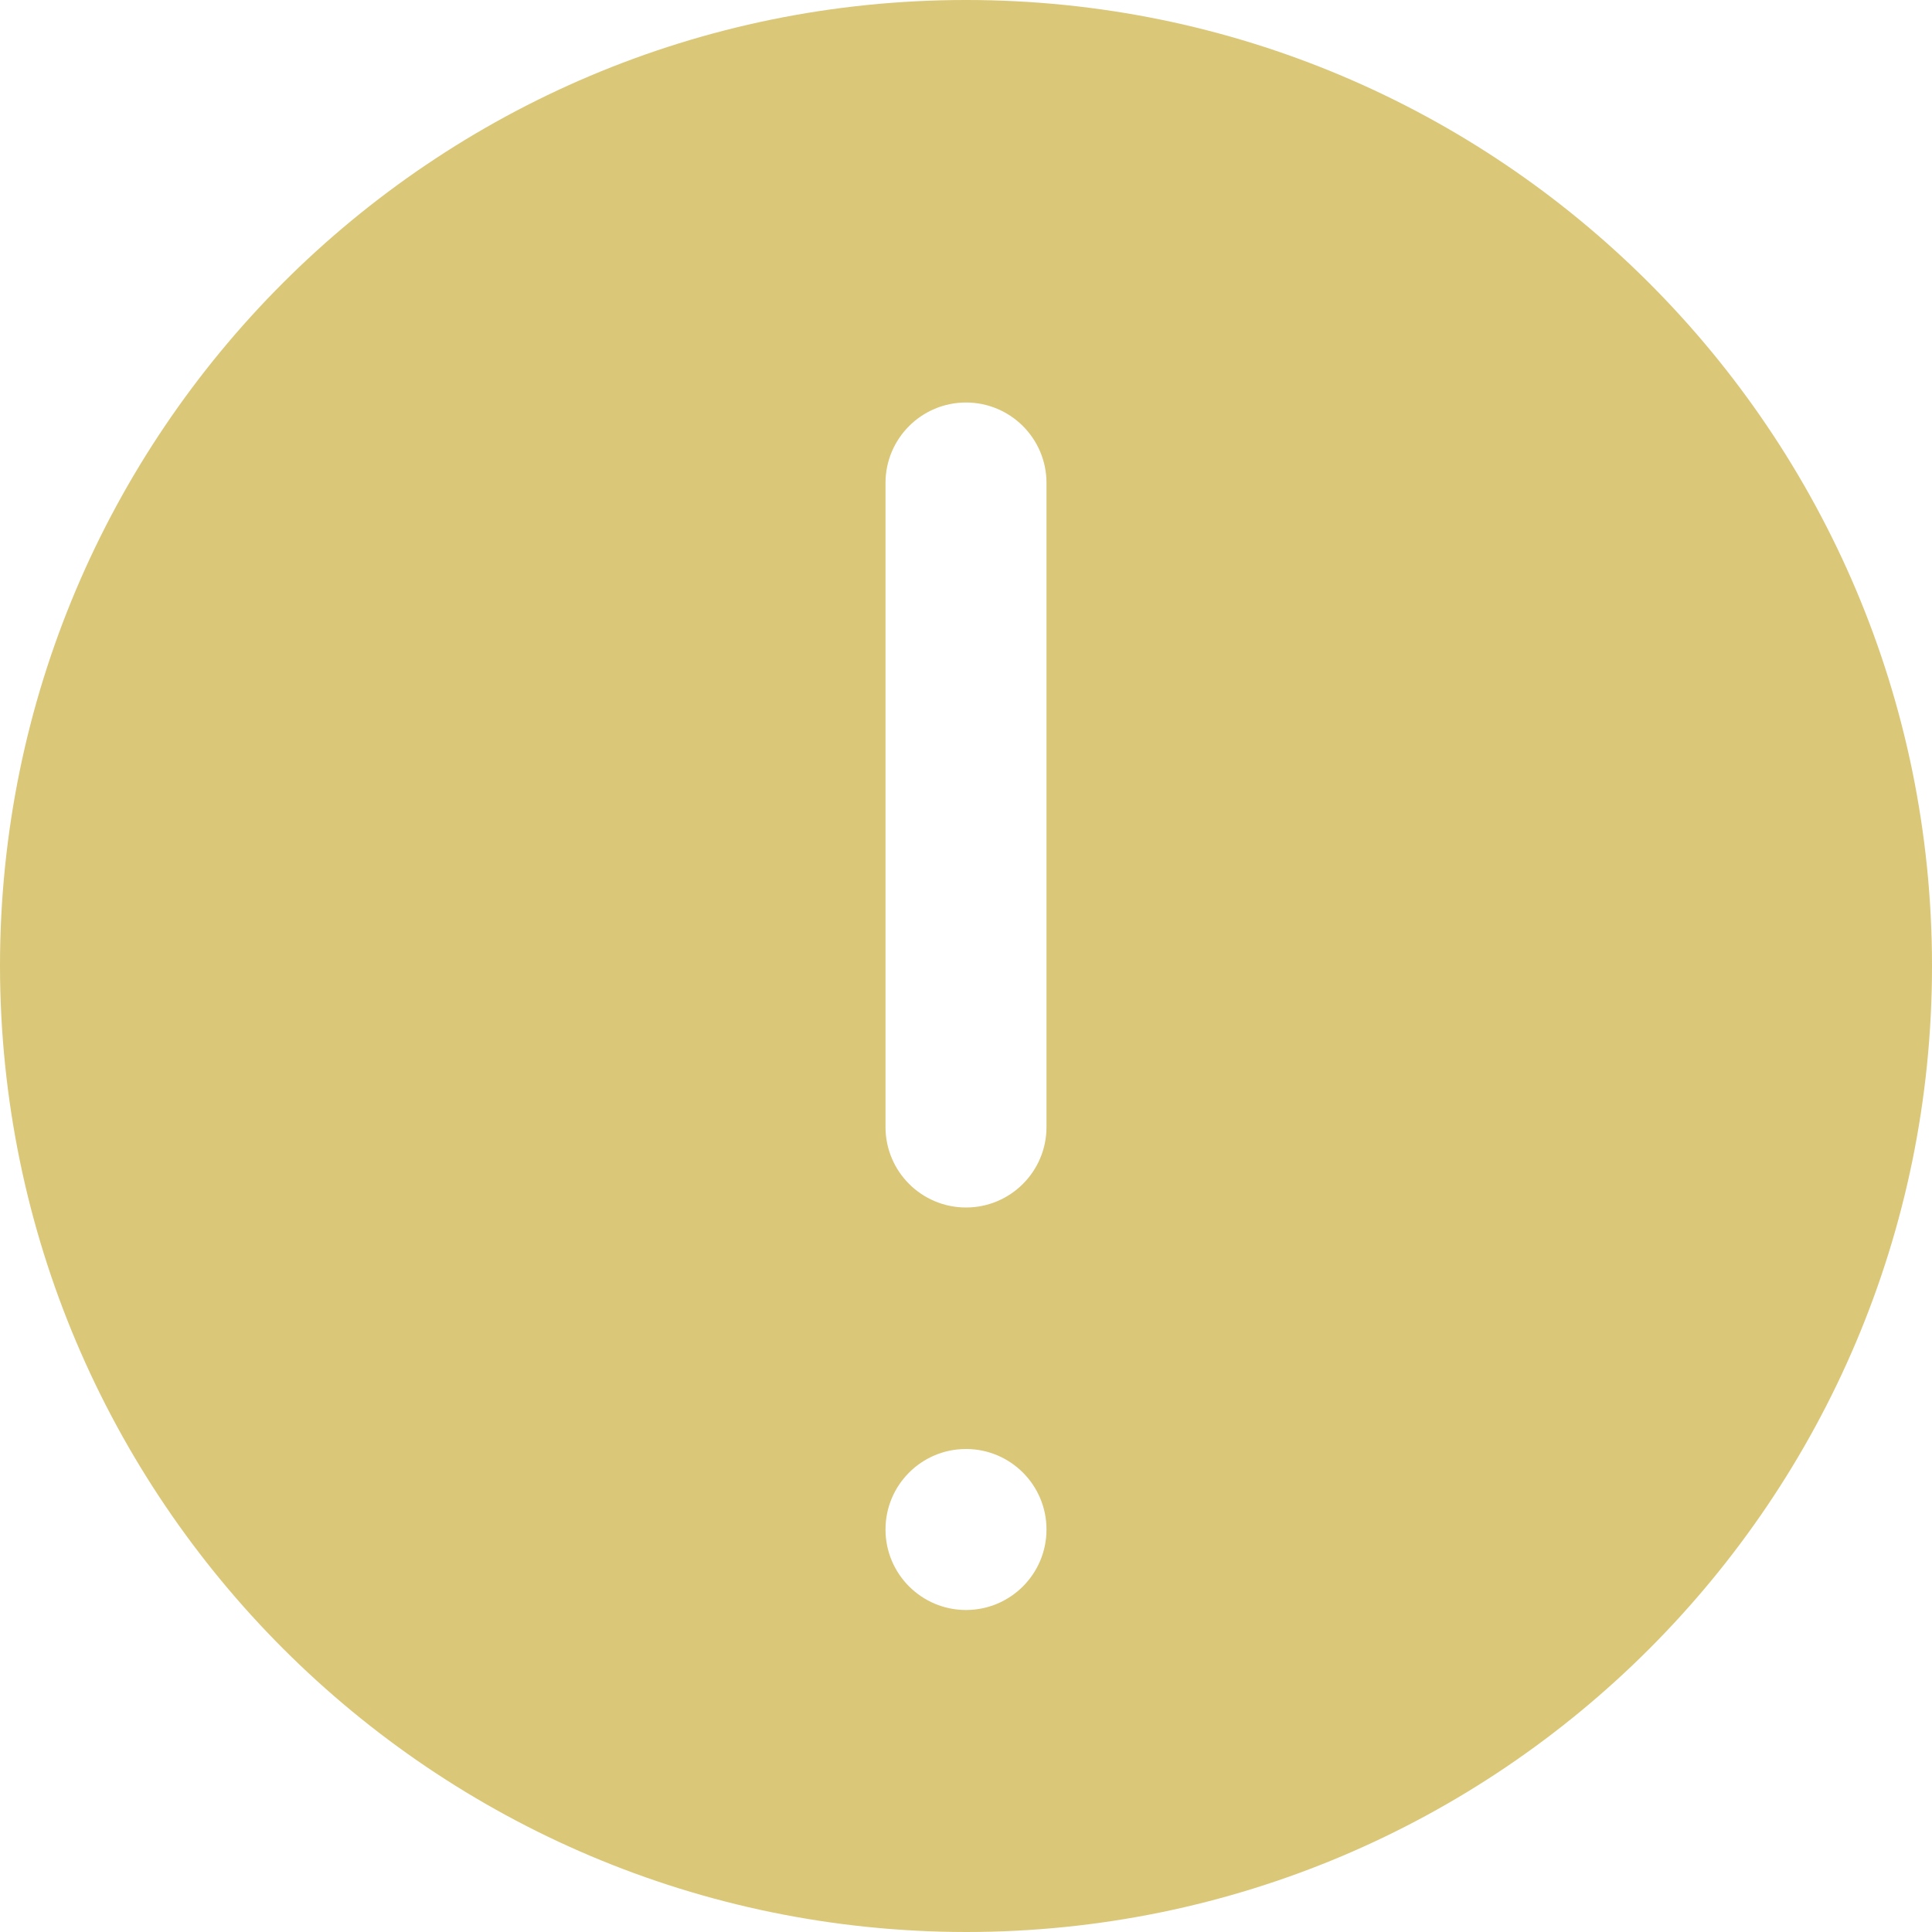
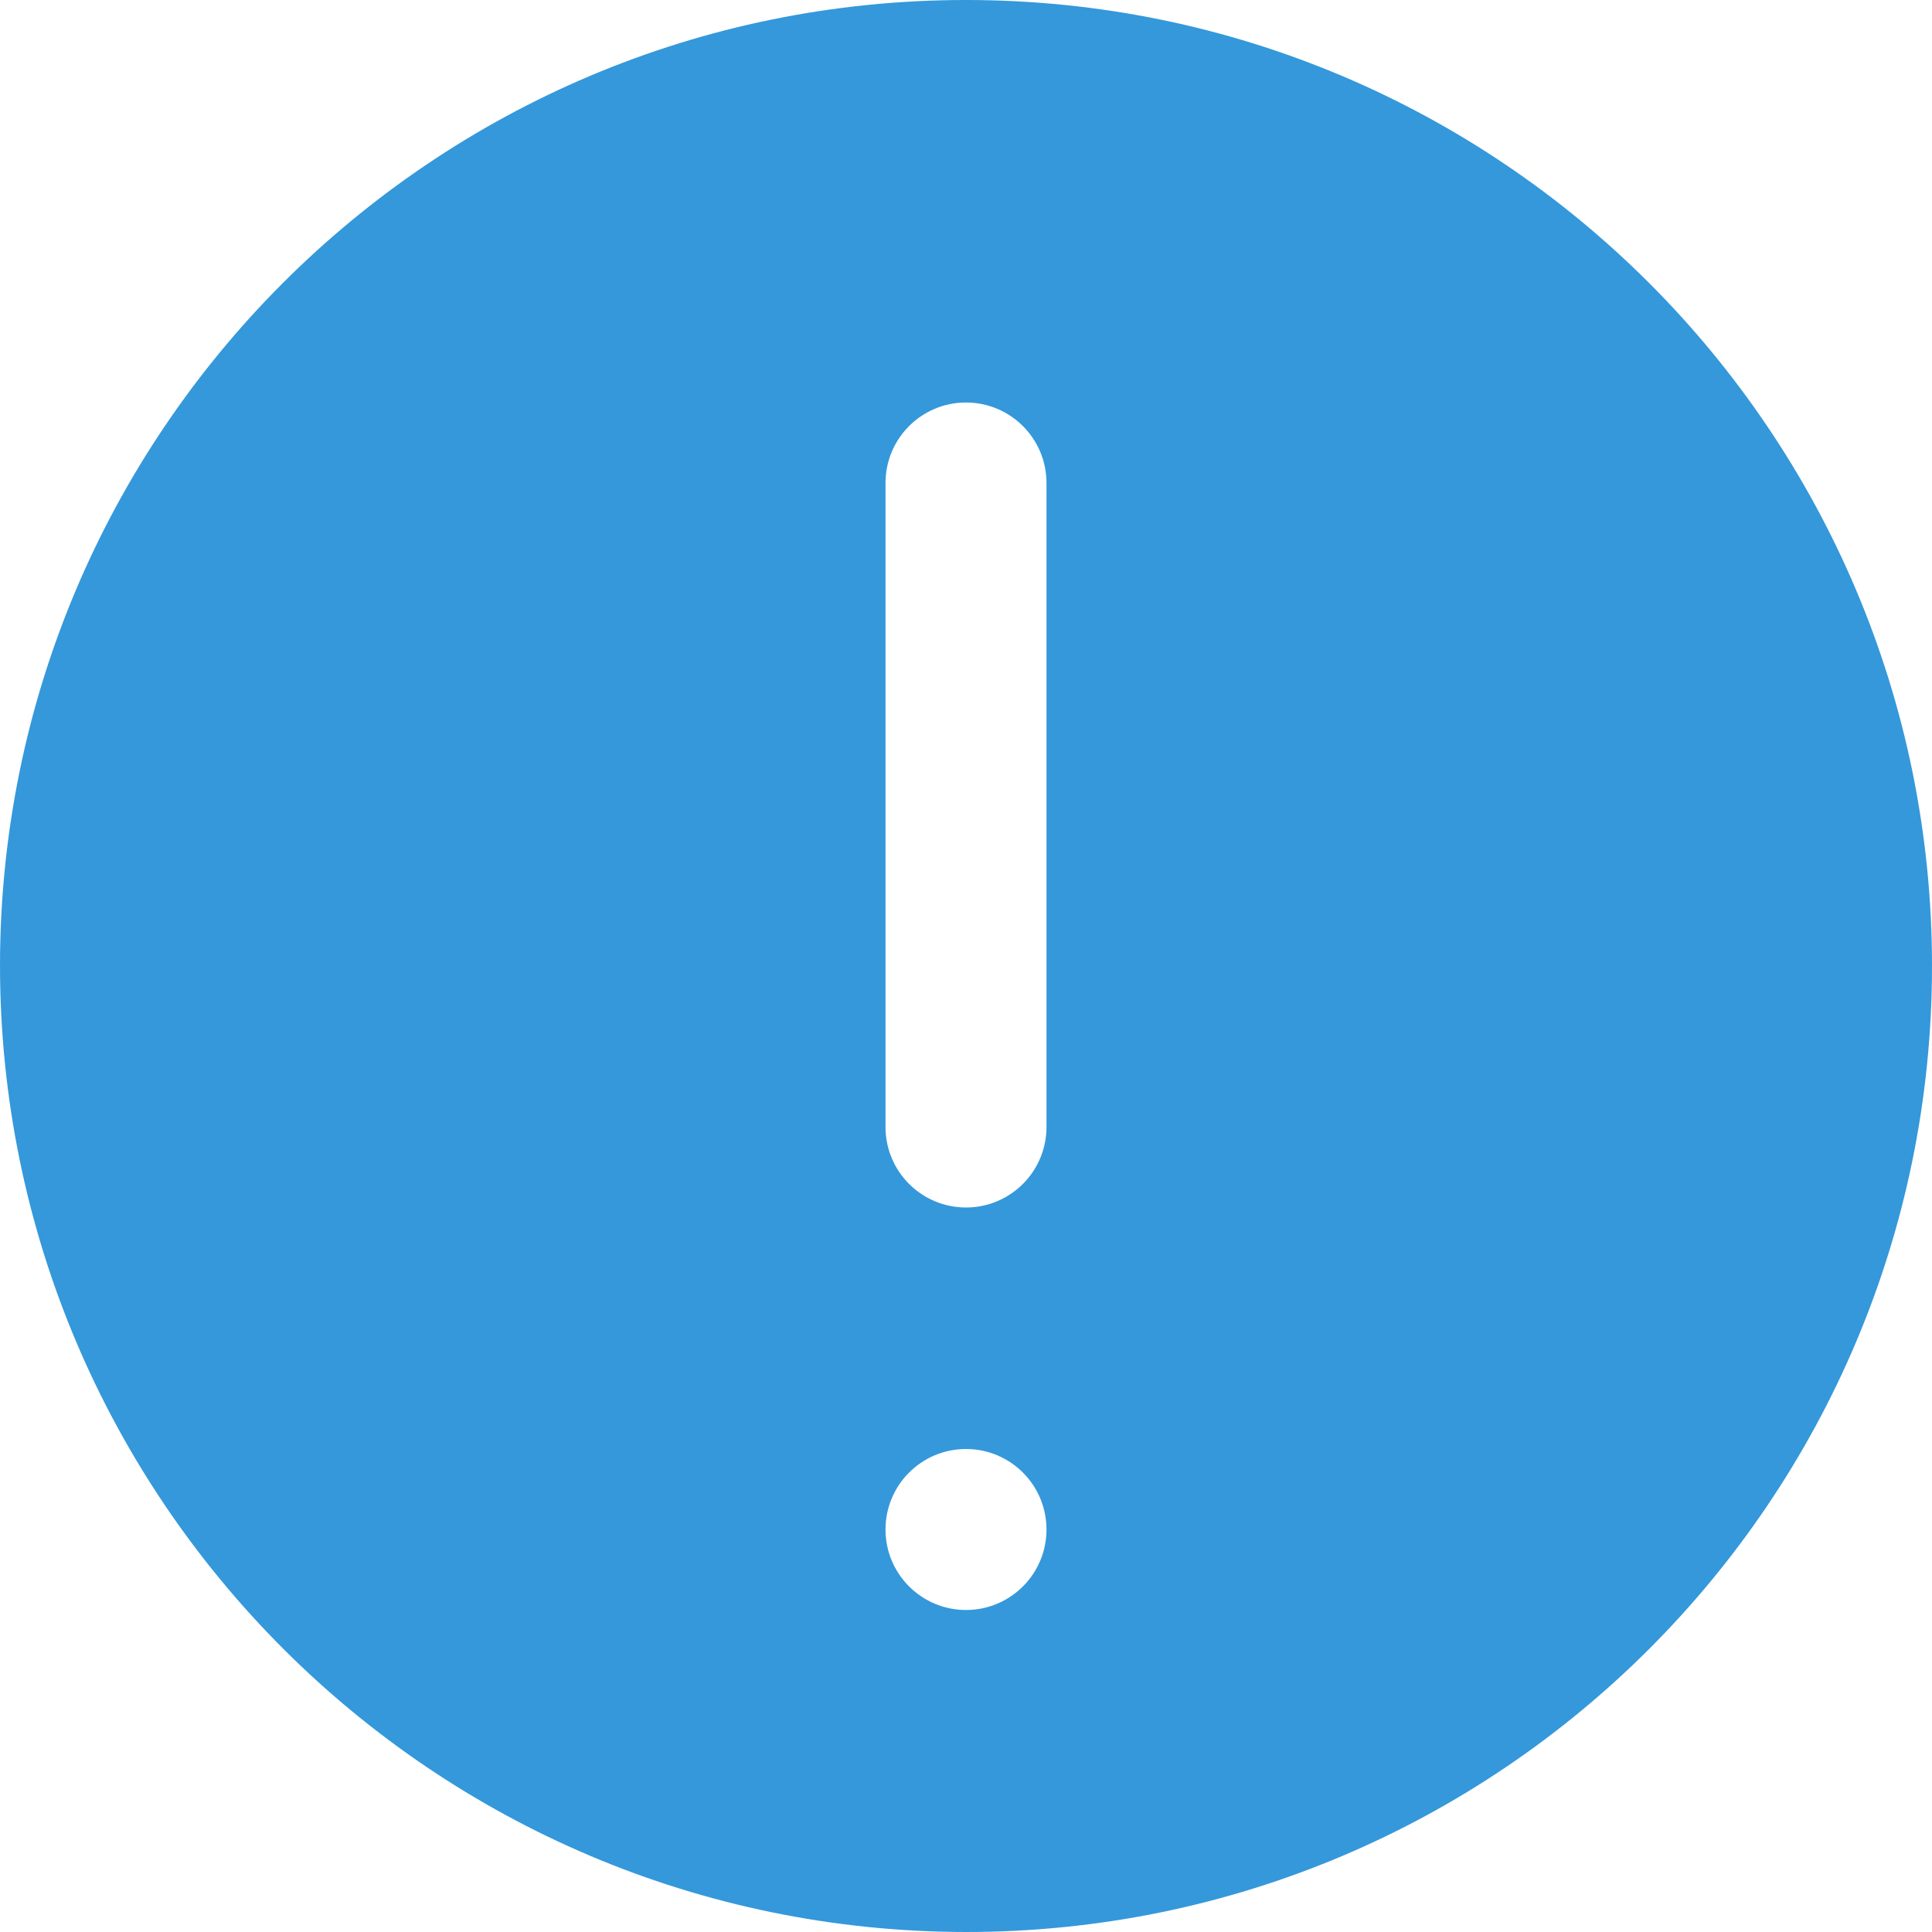
<svg xmlns="http://www.w3.org/2000/svg" version="1.1" id="Capa_1" x="0px" y="0px" viewBox="0 0 512 512" style="enable-background:new 0 0 512 512;" xml:space="preserve" width="512" height="512">
  <g>
-     <path fill="#DAC778" d="M256,512c141.385,0,256-114.615,256-256S397.385,0,256,0S0,114.615,0,256C0.153,397.322,114.678,511.847,256,512z    M234.667,128c0-11.782,9.551-21.333,21.333-21.333c11.782,0,21.333,9.551,21.333,21.333v170.667   c0,11.782-9.551,21.333-21.333,21.333c-11.782,0-21.333-9.551-21.333-21.333V128z M256,384c11.782,0,21.333,9.551,21.333,21.333   s-9.551,21.333-21.333,21.333c-11.782,0-21.333-9.551-21.333-21.333S244.218,384,256,384z" />
+     <path fill="#3498DB" d="M256,512c141.385,0,256-114.615,256-256S397.385,0,256,0S0,114.615,0,256C0.153,397.322,114.678,511.847,256,512z    M234.667,128c0-11.782,9.551-21.333,21.333-21.333c11.782,0,21.333,9.551,21.333,21.333v170.667   c0,11.782-9.551,21.333-21.333,21.333c-11.782,0-21.333-9.551-21.333-21.333V128z M256,384c11.782,0,21.333,9.551,21.333,21.333   s-9.551,21.333-21.333,21.333c-11.782,0-21.333-9.551-21.333-21.333S244.218,384,256,384z" />
  </g>
</svg>
